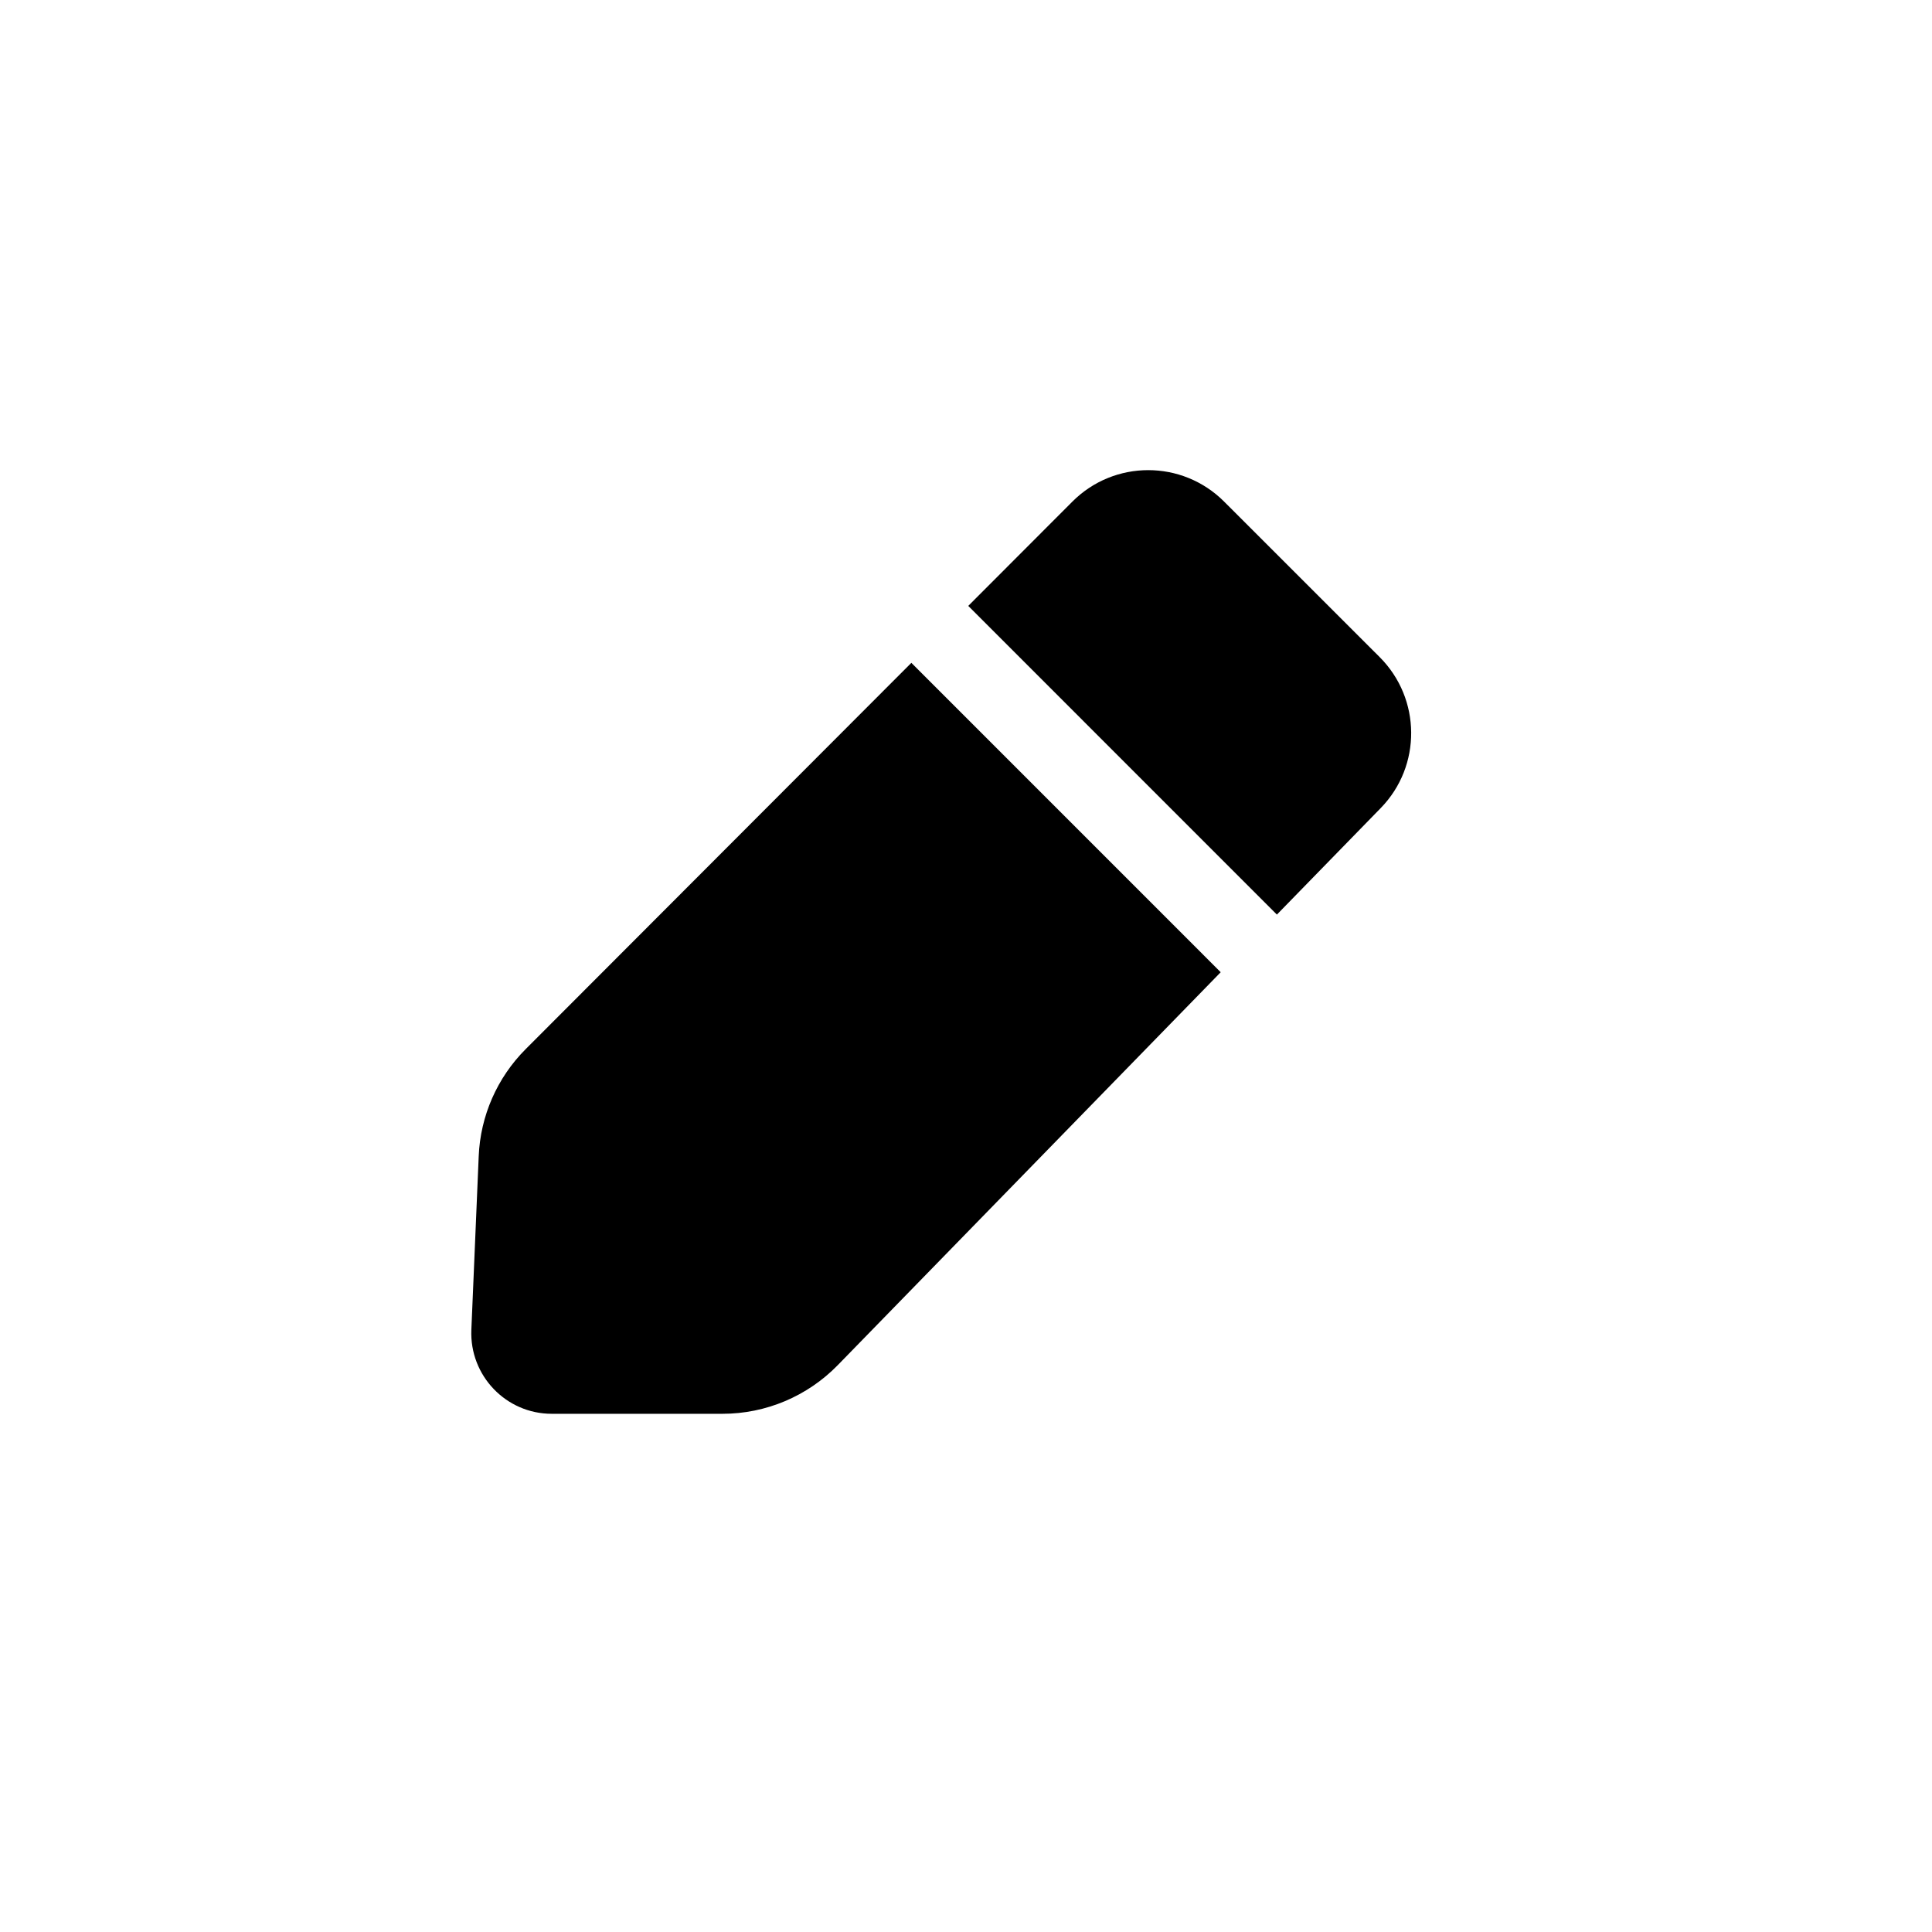
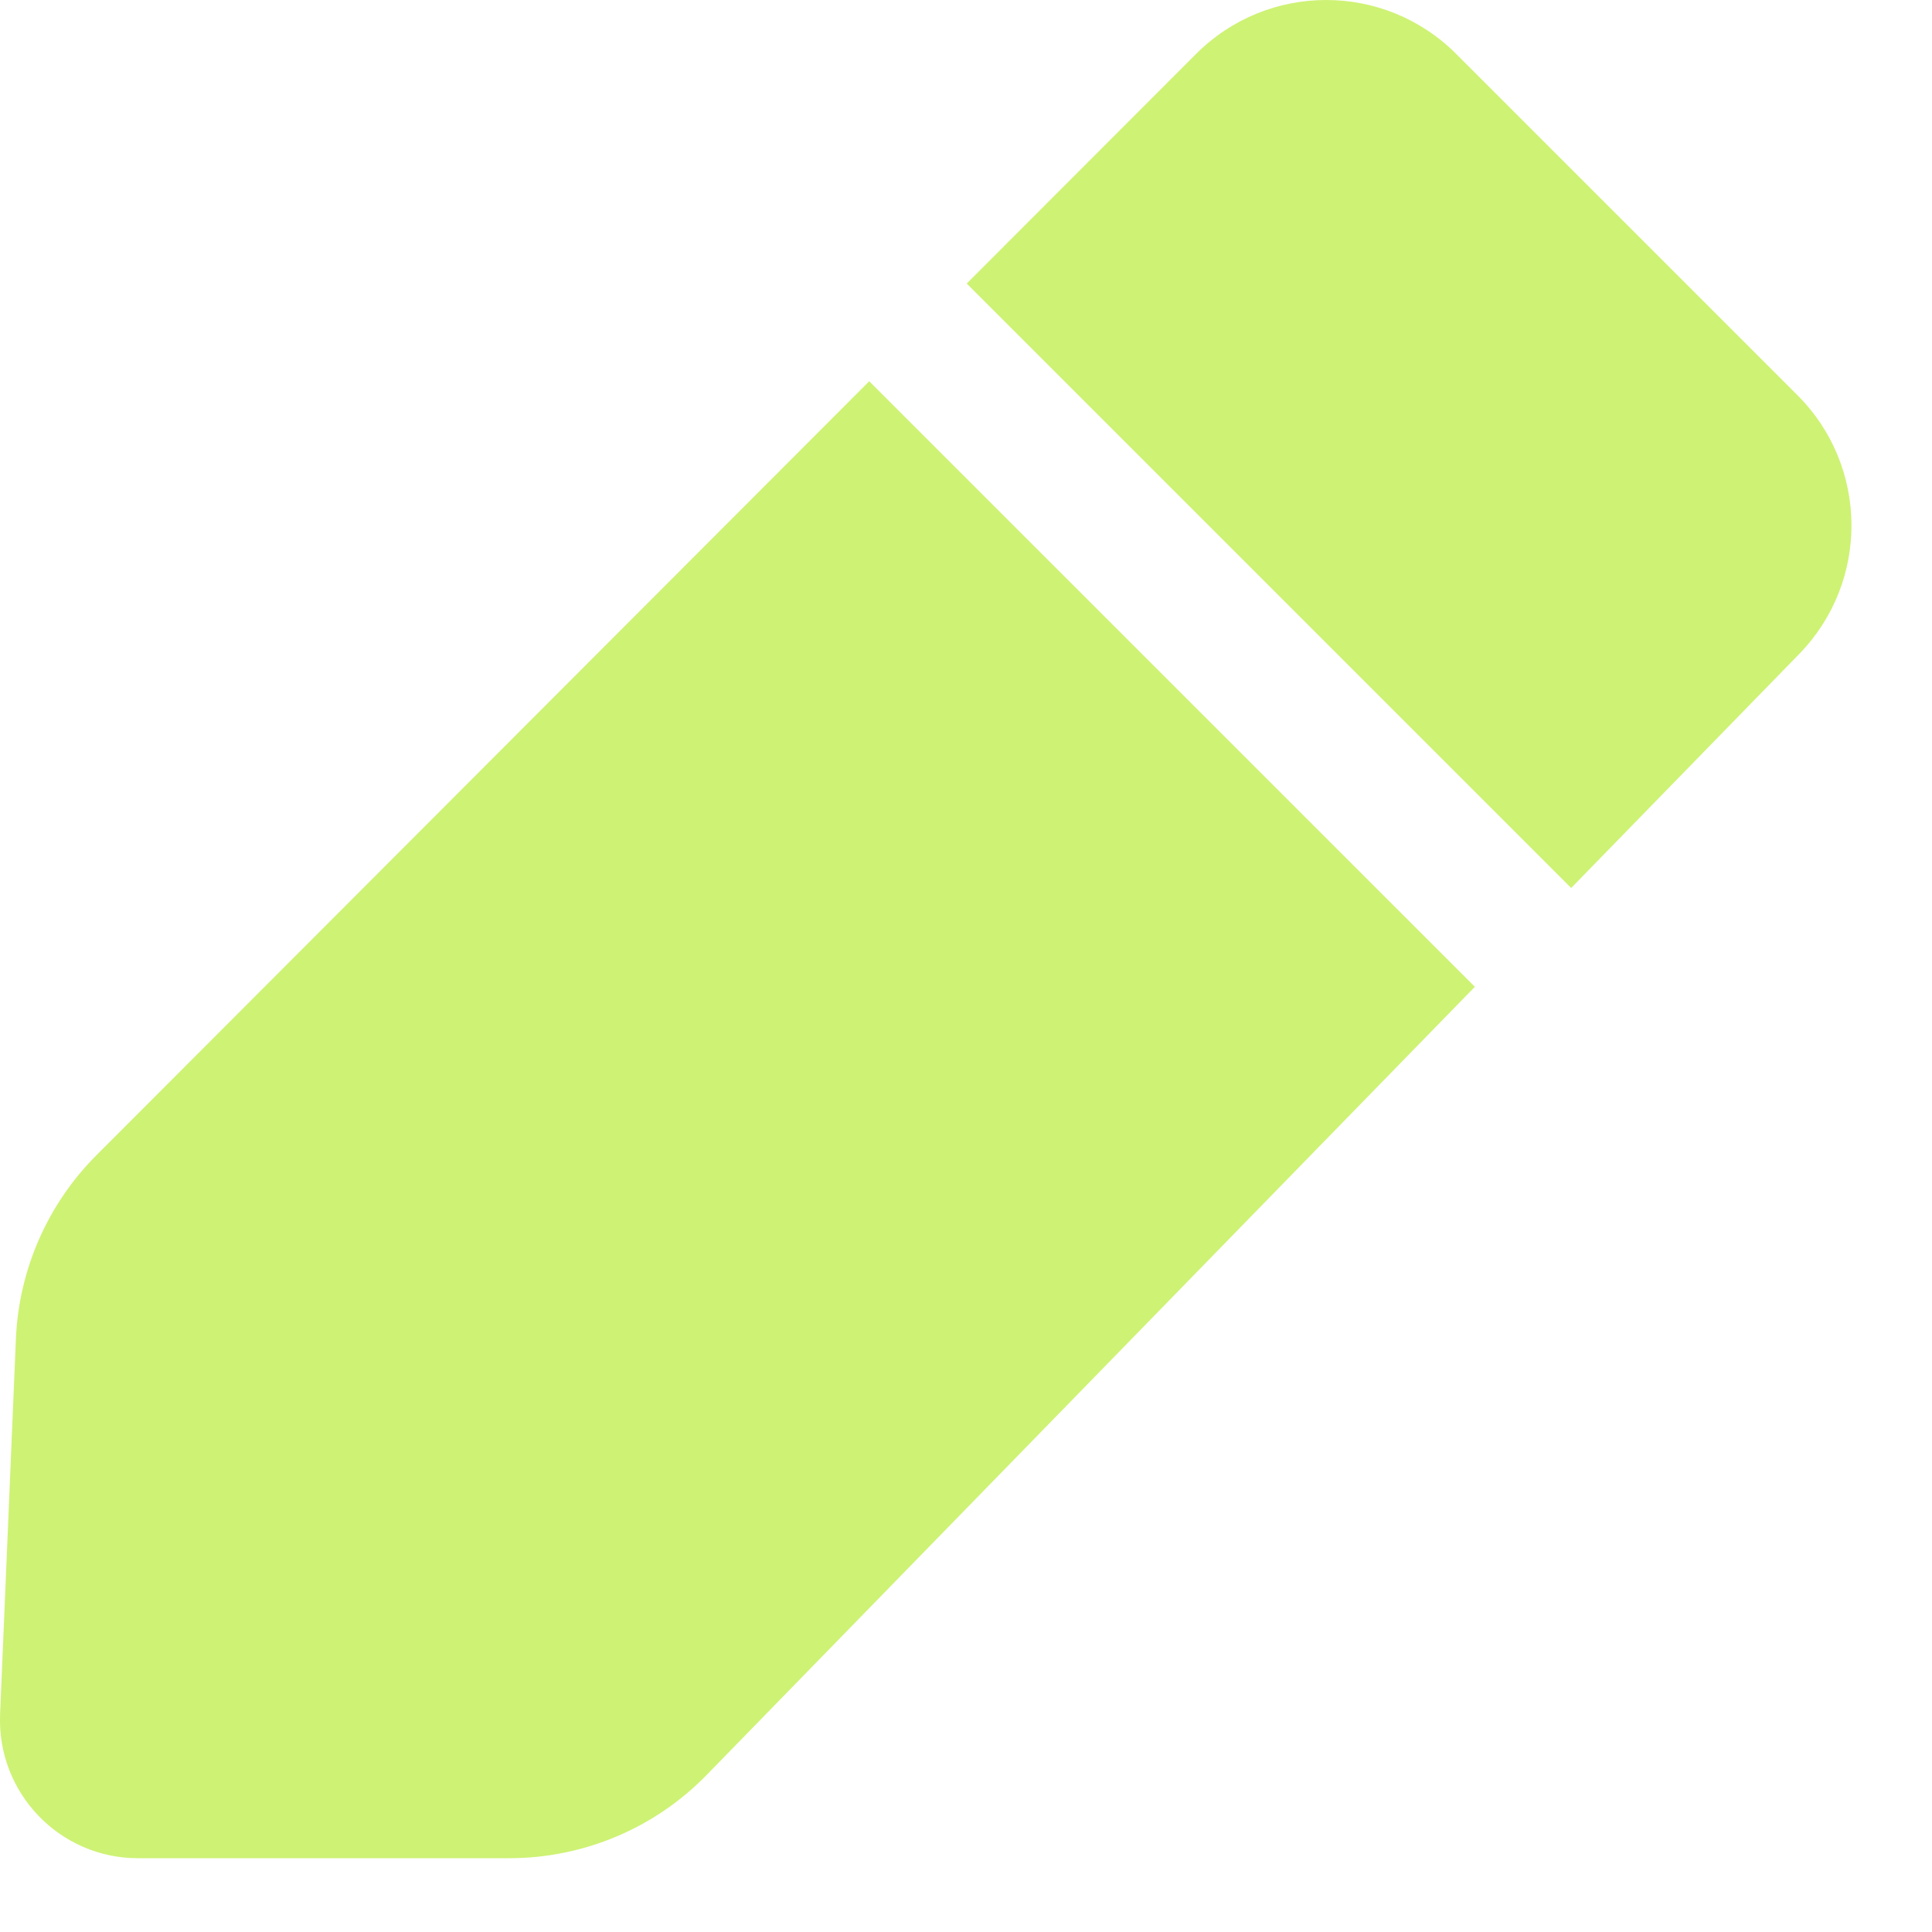
- <svg xmlns="http://www.w3.org/2000/svg" viewBox="0 0 36 36" fill="none">
-   <path fill-rule="evenodd" clip-rule="evenodd" d="M22.809 9.346C22.028 8.565 20.762 8.565 19.982 9.347L18.042 11.29L23.793 17.042L25.727 15.058C26.492 14.274 26.483 13.02 25.709 12.245L22.809 9.346ZM22.746 18.116L16.982 12.351L9.794 19.55C9.263 20.082 8.951 20.794 8.92 21.545L8.783 24.78C8.748 25.633 9.429 26.344 10.281 26.344L13.463 26.344C14.271 26.344 15.045 26.017 15.61 25.438L22.746 18.116Z" fill="currentColor" />
+ <svg xmlns="http://www.w3.org/2000/svg" width="21" height="21" viewBox="0 0 21 21" fill="none">
+   <path fill-rule="evenodd" clip-rule="evenodd" d="M15.828 0.586C15.046 -0.196 13.781 -0.195 13 0.587L10.508 3.082L17.078 9.652L19.556 7.109C20.321 6.324 20.313 5.071 19.538 4.296L15.828 0.586ZM16.031 10.726L9.448 4.144L1.048 12.557C0.517 13.089 0.205 13.801 0.173 14.552L0.001 18.634C-0.034 19.487 0.647 20.198 1.5 20.198L5.534 20.198C6.343 20.198 7.117 19.872 7.681 19.293L16.031 10.726Z" fill="#CEF274" />
</svg>
